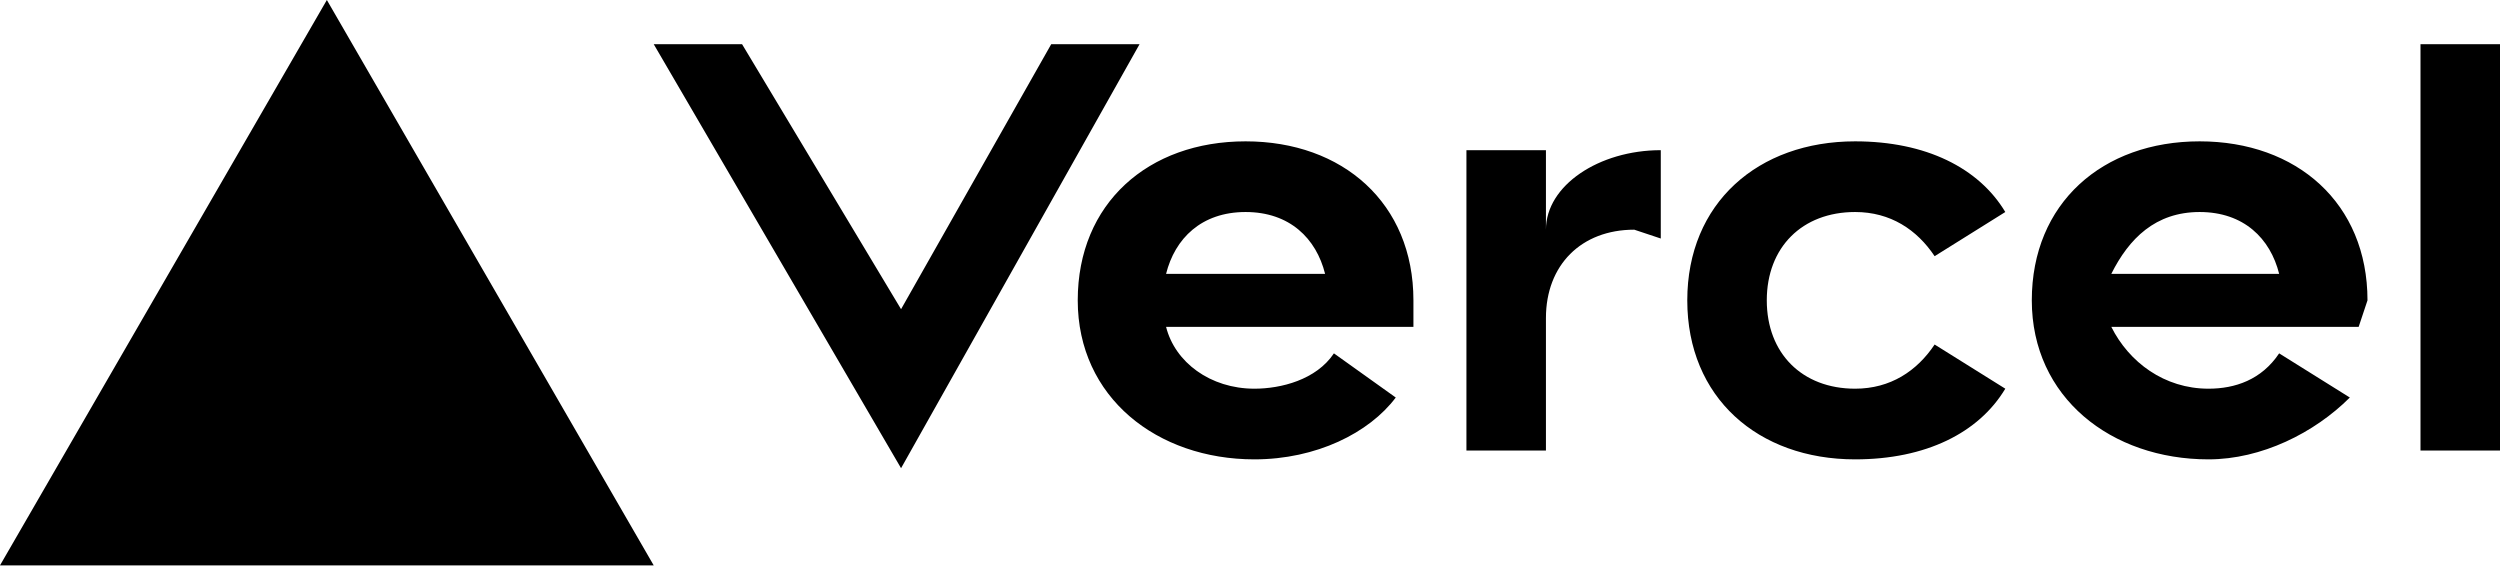
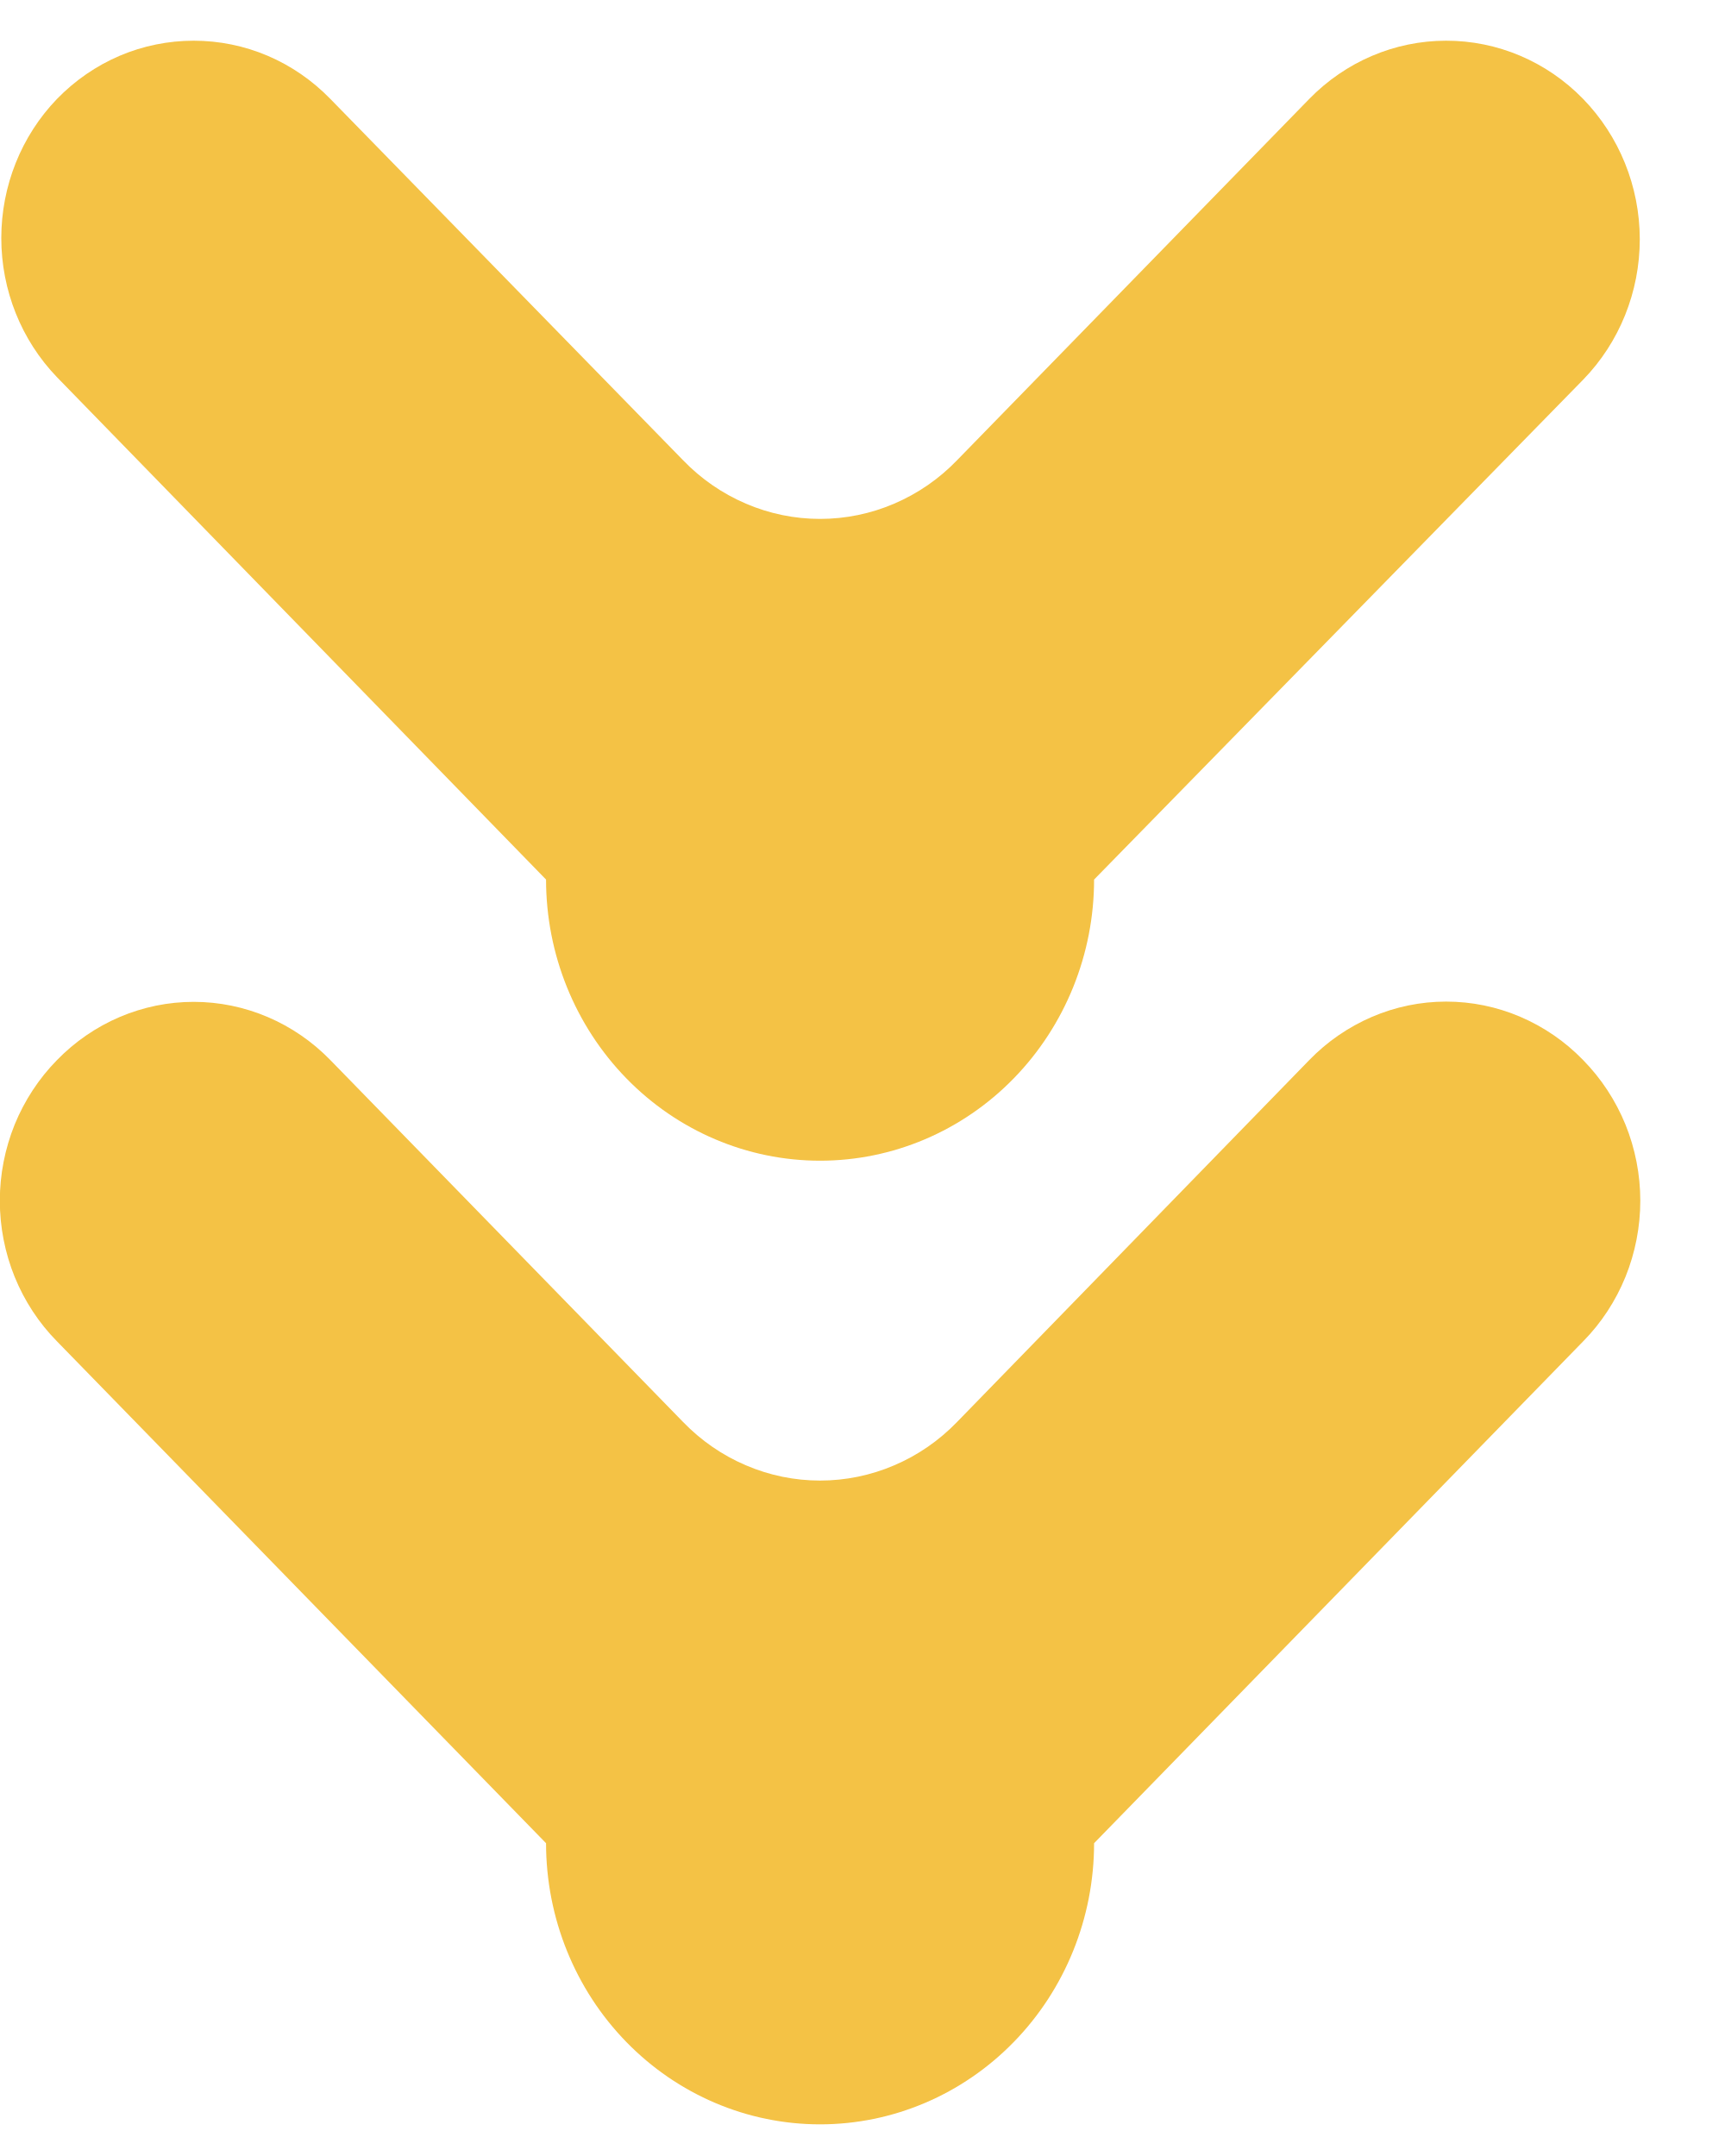
- <svg xmlns="http://www.w3.org/2000/svg" fill="none" viewBox="0 0 283 64">
-   <path fill="black" d="M141 16c-11 0-19 7-19 18s9 18 20 18c7 0 13-3 16-7l-7-5c-2 3-6 4-9 4-5 0-9-3-10-7h28v-3c0-11-8-18-19-18zm-9 15c1-4 4-7 9-7s8 3 9 7h-18zm117-15c-11 0-19 7-19 18s9 18 20 18c6 0 12-3 16-7l-8-5c-2 3-5 4-8 4-5 0-9-3-11-7h28l1-3c0-11-8-18-19-18zm-10 15c2-4 5-7 10-7s8 3 9 7h-19zm-39 3c0 6 4 10 10 10 4 0 7-2 9-5l8 5c-3 5-9 8-17 8-11 0-19-7-19-18s8-18 19-18c8 0 14 3 17 8l-8 5c-2-3-5-5-9-5-6 0-10 4-10 10zm83-29v46h-9V5h9zM37 0l37 64H0L37 0zm92 5-27 48L74 5h10l18 30 17-30h10zm59 12v10l-3-1c-6 0-10 4-10 10v15h-9V17h9v9c0-5 6-9 13-9z" />
+ <svg xmlns="http://www.w3.org/2000/svg" width="20" height="25" viewBox="0 0 20 25" fill="none">
+   <path d="M0.66 12.293C0.868 12.079 1.115 11.909 1.387 11.793C1.659 11.677 1.951 11.617 2.246 11.617C2.54 11.617 2.832 11.677 3.104 11.793C3.376 11.909 3.623 12.079 3.831 12.293L7.92 16.489C8.128 16.704 8.375 16.875 8.648 16.991C8.92 17.108 9.213 17.168 9.508 17.168C9.803 17.168 10.096 17.108 10.368 16.991C10.641 16.875 10.888 16.704 11.096 16.489L15.179 12.293C15.387 12.078 15.635 11.908 15.907 11.791C16.18 11.674 16.472 11.614 16.767 11.614C17.063 11.614 17.355 11.674 17.628 11.791C17.901 11.908 18.148 12.078 18.356 12.293C18.566 12.507 18.732 12.761 18.846 13.04C18.959 13.32 19.018 13.62 19.018 13.923C19.018 14.226 18.959 14.527 18.846 14.806C18.732 15.086 18.566 15.34 18.356 15.553L12.685 21.373C12.685 22.237 12.35 23.067 11.754 23.678C11.159 24.289 10.351 24.633 9.508 24.633C8.665 24.633 7.857 24.289 7.262 23.678C6.666 23.067 6.331 22.237 6.331 21.373L0.66 15.553C0.45 15.34 0.284 15.086 0.17 14.806C0.057 14.527 -0.002 14.226 -0.002 13.923C-0.002 13.62 0.057 13.32 0.17 13.04C0.284 12.761 0.45 12.507 0.66 12.293Z" fill="#F4C245" />
+   <path d="M0.66 1.148C0.868 0.934 1.115 0.763 1.387 0.647C1.659 0.531 1.951 0.472 2.246 0.472C2.54 0.472 2.832 0.531 3.104 0.647C3.376 0.763 3.623 0.934 3.831 1.148L7.92 5.337C8.128 5.553 8.375 5.723 8.648 5.84C8.92 5.957 9.213 6.017 9.508 6.017C9.803 6.017 10.096 5.957 10.368 5.84C10.641 5.723 10.888 5.553 11.096 5.337L15.179 1.148C15.6 0.716 16.17 0.472 16.766 0.472C17.361 0.471 17.932 0.713 18.353 1.145C18.774 1.577 19.011 2.162 19.012 2.773C19.012 3.384 18.776 3.97 18.356 4.402L12.685 10.199C12.685 11.063 12.35 11.892 11.754 12.504C11.159 13.115 10.351 13.459 9.508 13.459C8.665 13.459 7.857 13.115 7.262 12.504C6.666 11.892 6.331 11.063 6.331 10.199L0.66 4.373C0.247 3.944 0.015 3.364 0.015 2.761C0.015 2.157 0.247 1.577 0.66 1.148Z" fill="#F4C245" />
</svg>
